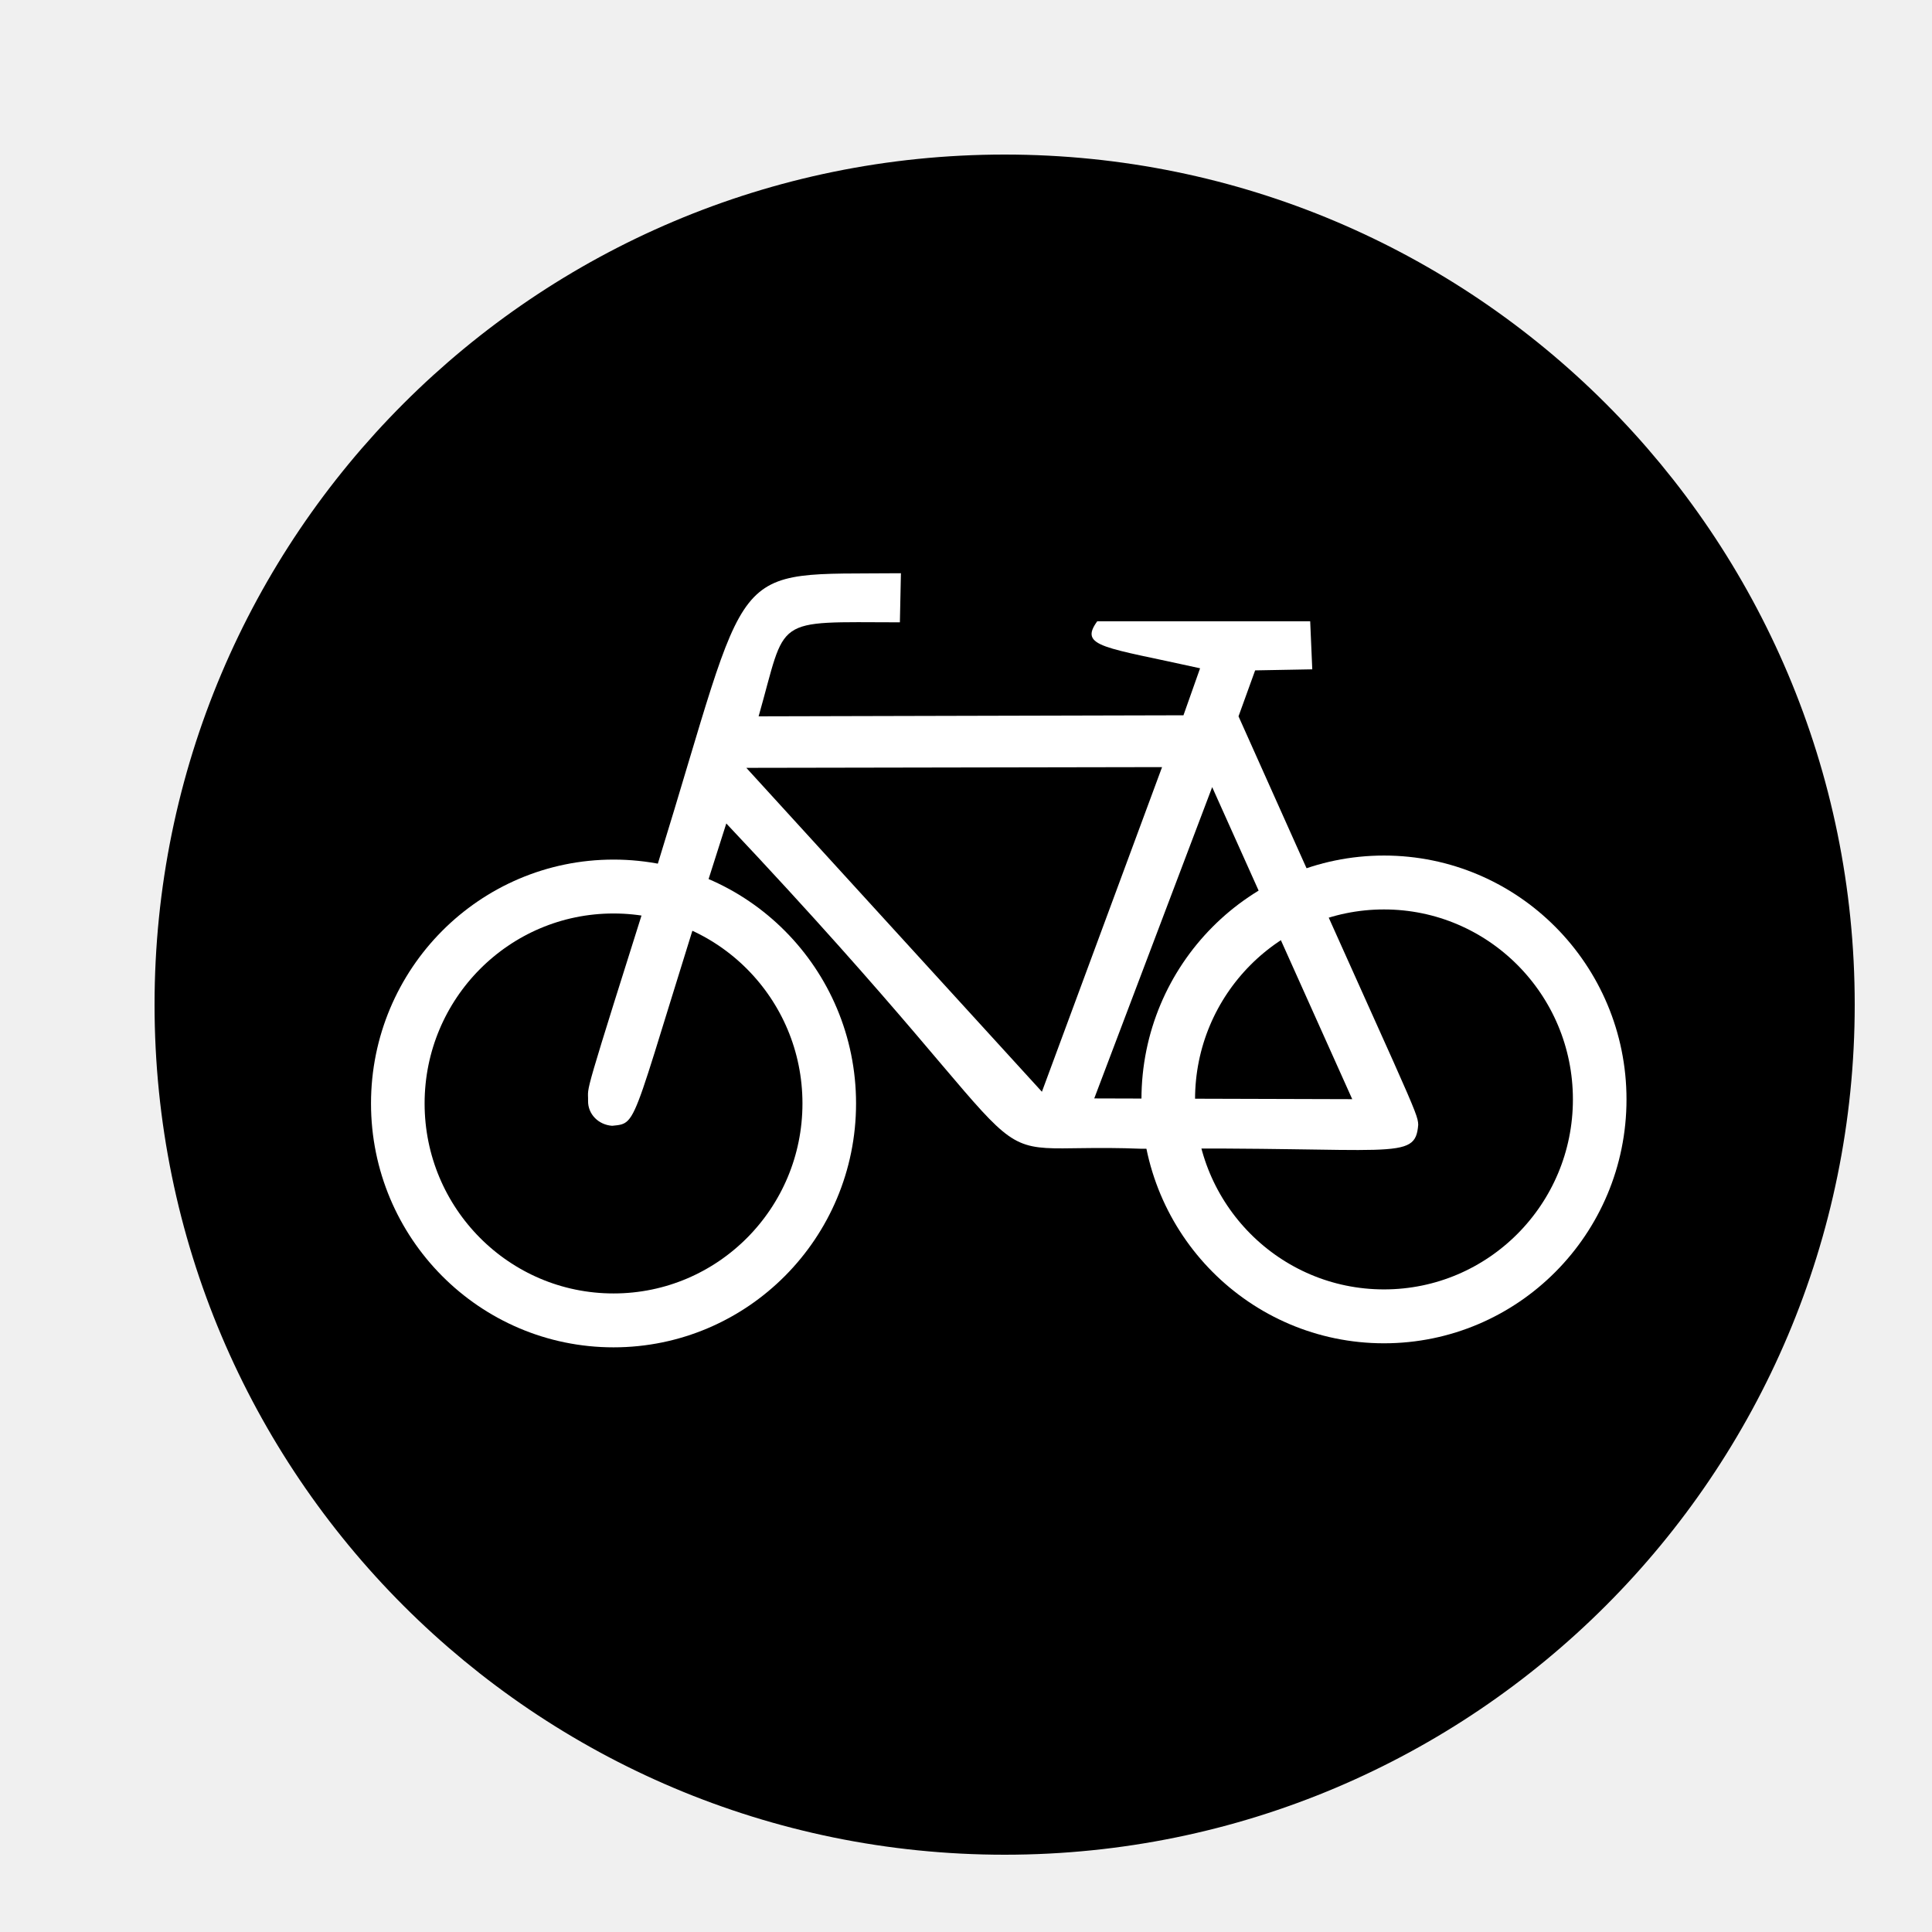
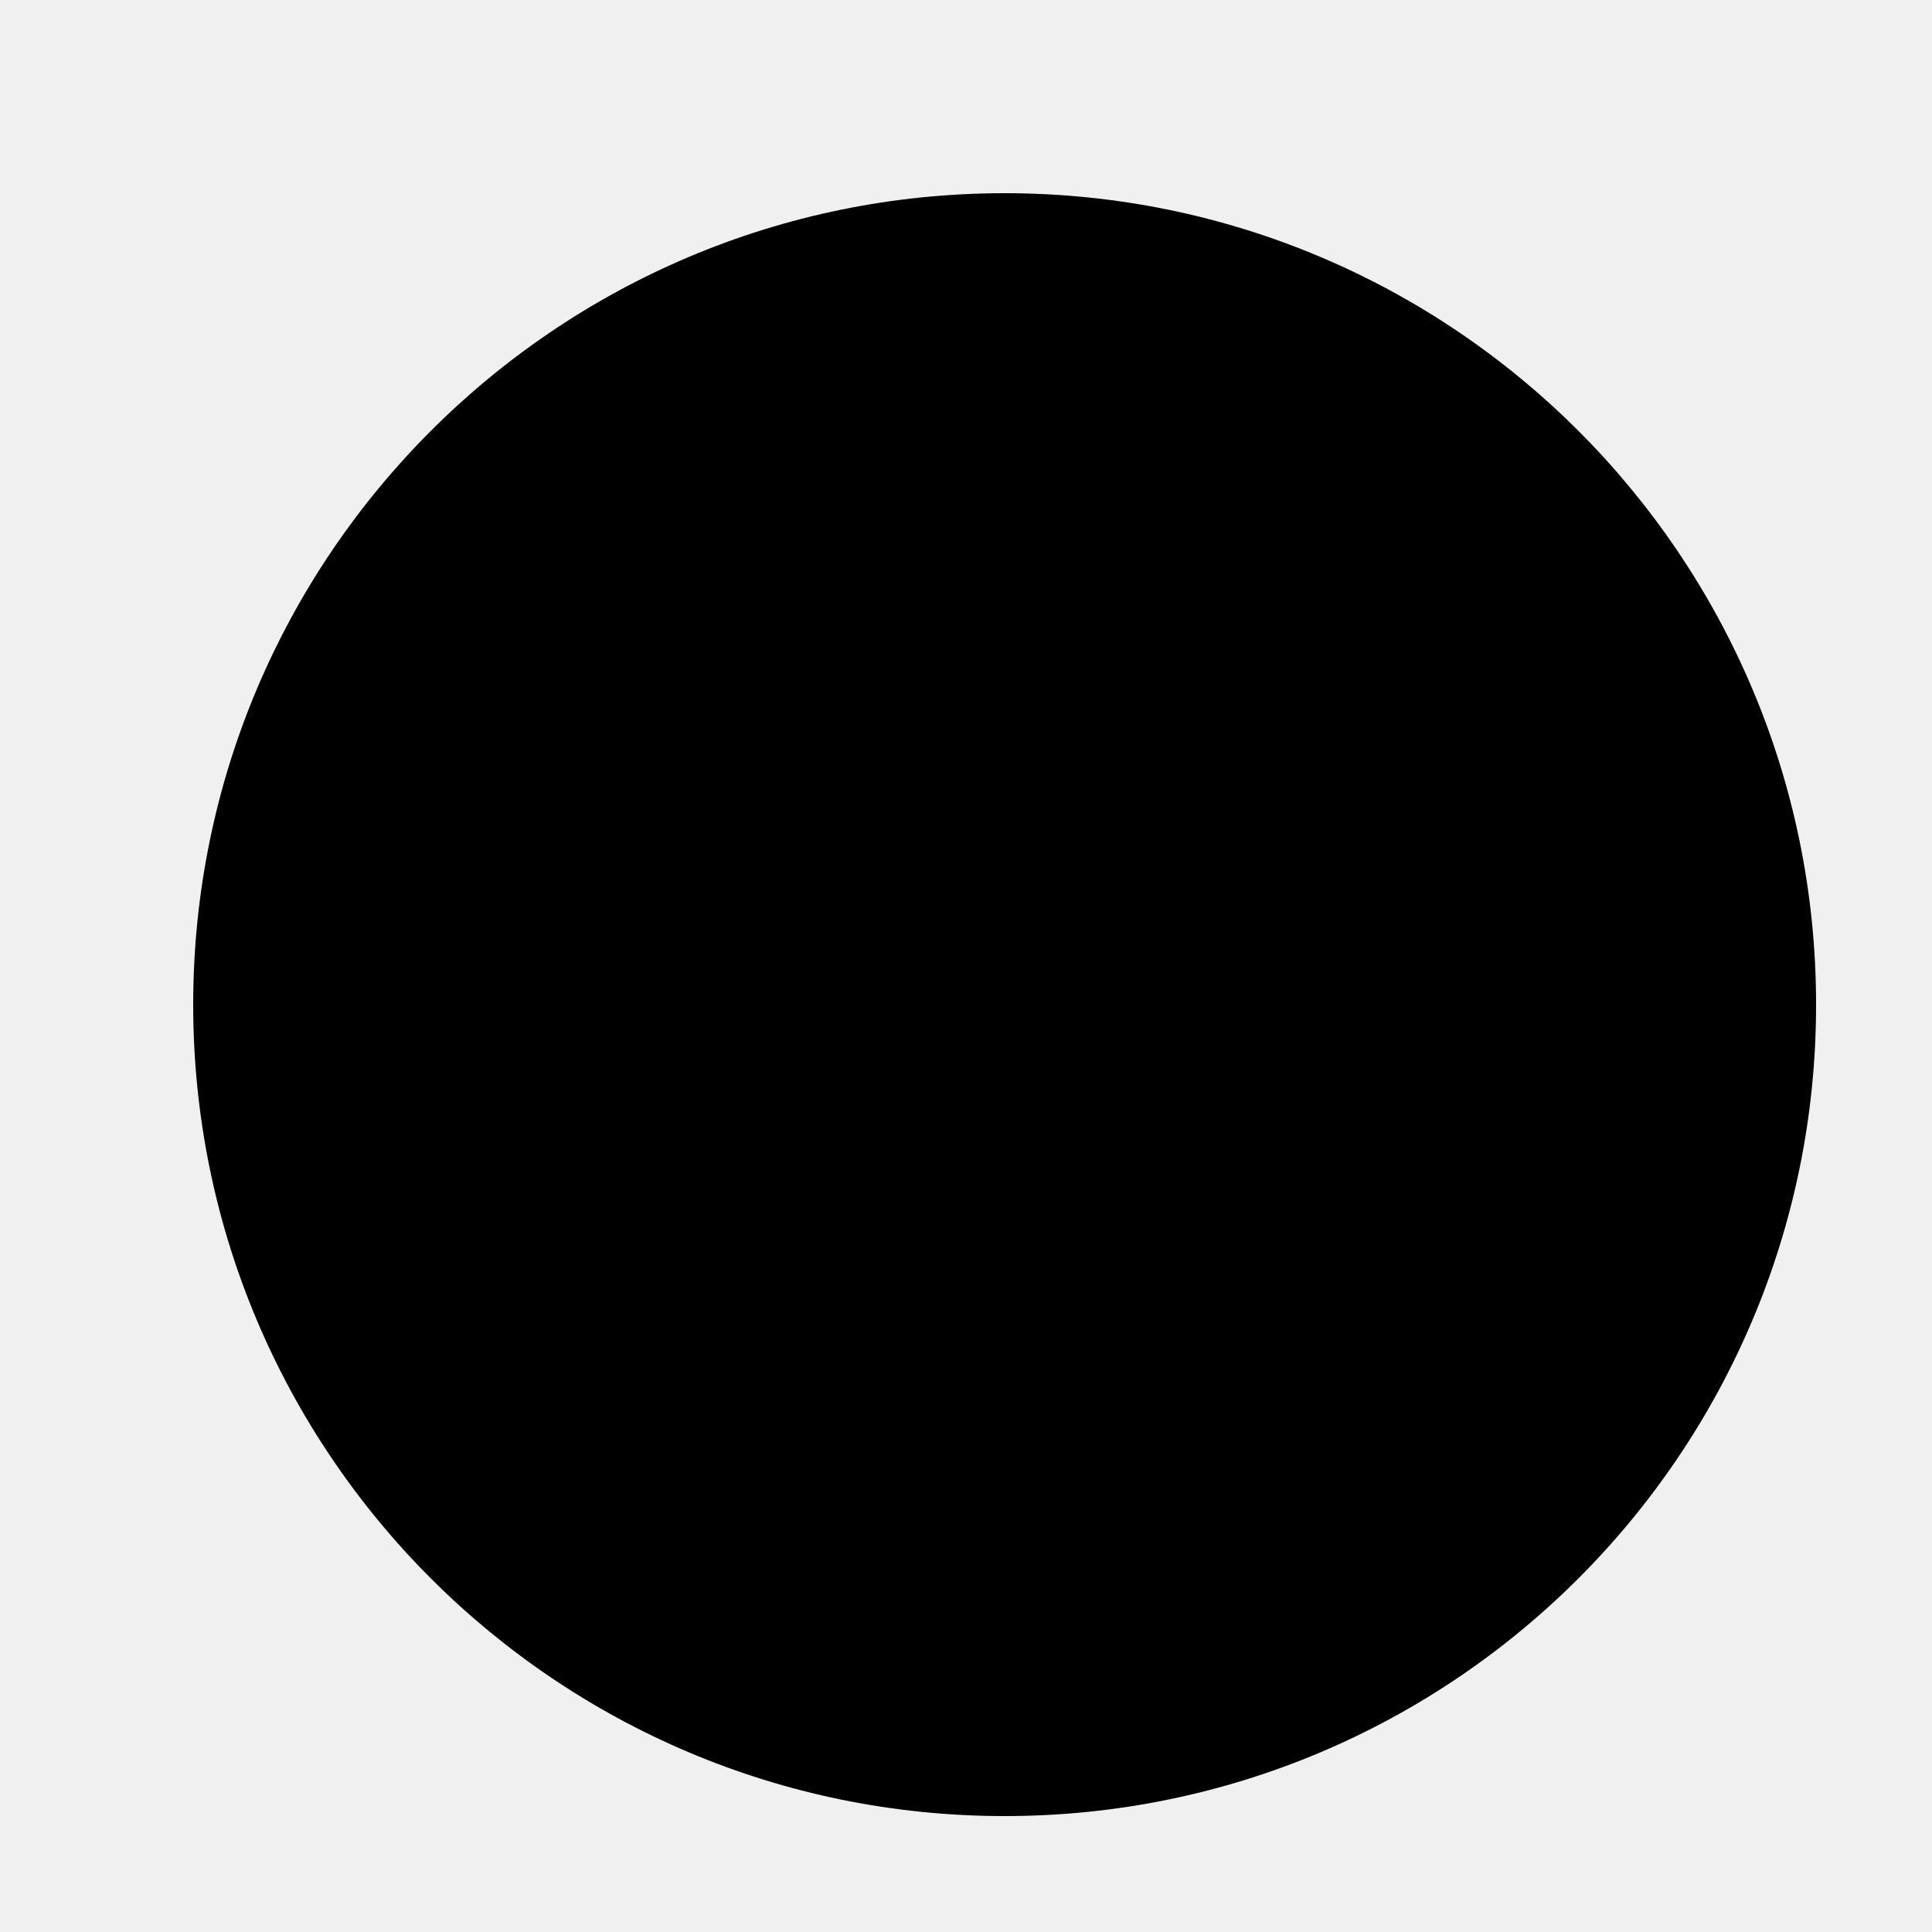
<svg xmlns="http://www.w3.org/2000/svg" width="25" height="25" id="svg2" version="1.1">
  <defs id="defs4" />
  <g id="layer1" transform="translate(0,-1027.362)">
-     <path style="fill:COLOR;fill-opacity:1;stroke:#000000;stroke-width:1;stroke-linecap:square;stroke-linejoin:round;stroke-miterlimit:4;stroke-opacity:1;stroke-dasharray:none" id="path3051" d="m 23.5,13 a 10.5,10.5 0 1 1 -21,0 10.5,10.5 0 1 1 21,0 z" transform="translate(0,1027.362)" />
+     <path style="fill:COLOR1;fill-opacity:1;stroke:COLOR2;stroke-width:1;stroke-linecap:square;stroke-linejoin:round;stroke-miterlimit:4;stroke-opacity:1;stroke-dasharray:none" id="path3051" d="m 23.5,13 a 10.5,10.5 0 1 1 -21,0 10.5,10.5 0 1 1 21,0 z" transform="translate(0,1027.362)" />
    <g transform="matrix(0.01733836,0,0,0.01743477,4.211327,1034.51)" id="BikeSymbol">
-       <circle r="161" cy="409" cx="215" style="fill:none;stroke:#ffffff;stroke-width:40px" id="FrontWheel" d="m 376,409 c 0,88.918 -72.082,161 -161,161 -88.918,0 -161,-72.082 -161,-161 0,-88.918 72.082,-161 161,-161 88.918,0 161,72.082 161,161 z" />
-       <circle r="161" cy="406" cx="790" style="fill:none;stroke:#ffffff;stroke-width:40px" id="RearWheel" d="m 951,406 c 0,88.918 -72.082,161 -161,161 -88.918,0 -161,-72.082 -161,-161 0,-88.918 72.082,-161 161,-161 88.918,0 161,72.082 161,161 z" />
-       <path style="fill:#ffffff;fill-rule:evenodd;stroke:none" id="Frame" d="M 429.484,15.467 C 296.918,16.759 319.4,1.771 248.078,230.985 189.975,414.126 196.304,394.154 196,407 c -0.213,9.98 7.843,17.893 17.967,18.57 21.054,-2.129 12.198,2.277 85.191,-224.39 266.712,281.356 166.648,235.731 310.183,241.445 188.642,-1.809 203.975,9.82 206.215,-17.831 -0.258,-9.389 -4.651,-14.988 -134.117,-303.12 l 12.404,-34.111 42.638,-0.775 -1.55,-35.661 -158.925,0 c -14.04,19.209 5.685,19.123 76.749,34.886 l -12.404,34.886 -317.074,0.775 c 21.362,-74.596 9.303,-69.944 105.433,-69.772 l 0.775,-36.436 z M 314.114,159.91 624.378,159.36 534.709,400.309 314.114,159.91 z m 347.671,14.303 -88.018,231.047 192.539,0.55 -104.521,-231.597 z" />
+       <circle r="161" cy="409" cx="215" style="fill:none;stroke:COLOR2;stroke-width:40px" id="FrontWheel" d="m 376,409 c 0,88.918 -72.082,161 -161,161 -88.918,0 -161,-72.082 -161,-161 0,-88.918 72.082,-161 161,-161 88.918,0 161,72.082 161,161 z" />
+       <circle r="161" cy="406" cx="790" style="fill:none;stroke:COLOR2;stroke-width:40px" id="RearWheel" d="m 951,406 c 0,88.918 -72.082,161 -161,161 -88.918,0 -161,-72.082 -161,-161 0,-88.918 72.082,-161 161,-161 88.918,0 161,72.082 161,161 z" />
+       <path style="fill:COLOR2;fill-rule:evenodd;stroke:none" id="Frame" d="M 429.484,15.467 C 296.918,16.759 319.4,1.771 248.078,230.985 189.975,414.126 196.304,394.154 196,407 c -0.213,9.98 7.843,17.893 17.967,18.57 21.054,-2.129 12.198,2.277 85.191,-224.39 266.712,281.356 166.648,235.731 310.183,241.445 188.642,-1.809 203.975,9.82 206.215,-17.831 -0.258,-9.389 -4.651,-14.988 -134.117,-303.12 l 12.404,-34.111 42.638,-0.775 -1.55,-35.661 -158.925,0 c -14.04,19.209 5.685,19.123 76.749,34.886 l -12.404,34.886 -317.074,0.775 c 21.362,-74.596 9.303,-69.944 105.433,-69.772 l 0.775,-36.436 z M 314.114,159.91 624.378,159.36 534.709,400.309 314.114,159.91 z m 347.671,14.303 -88.018,231.047 192.539,0.55 -104.521,-231.597 z" />
    </g>
  </g>
</svg>
